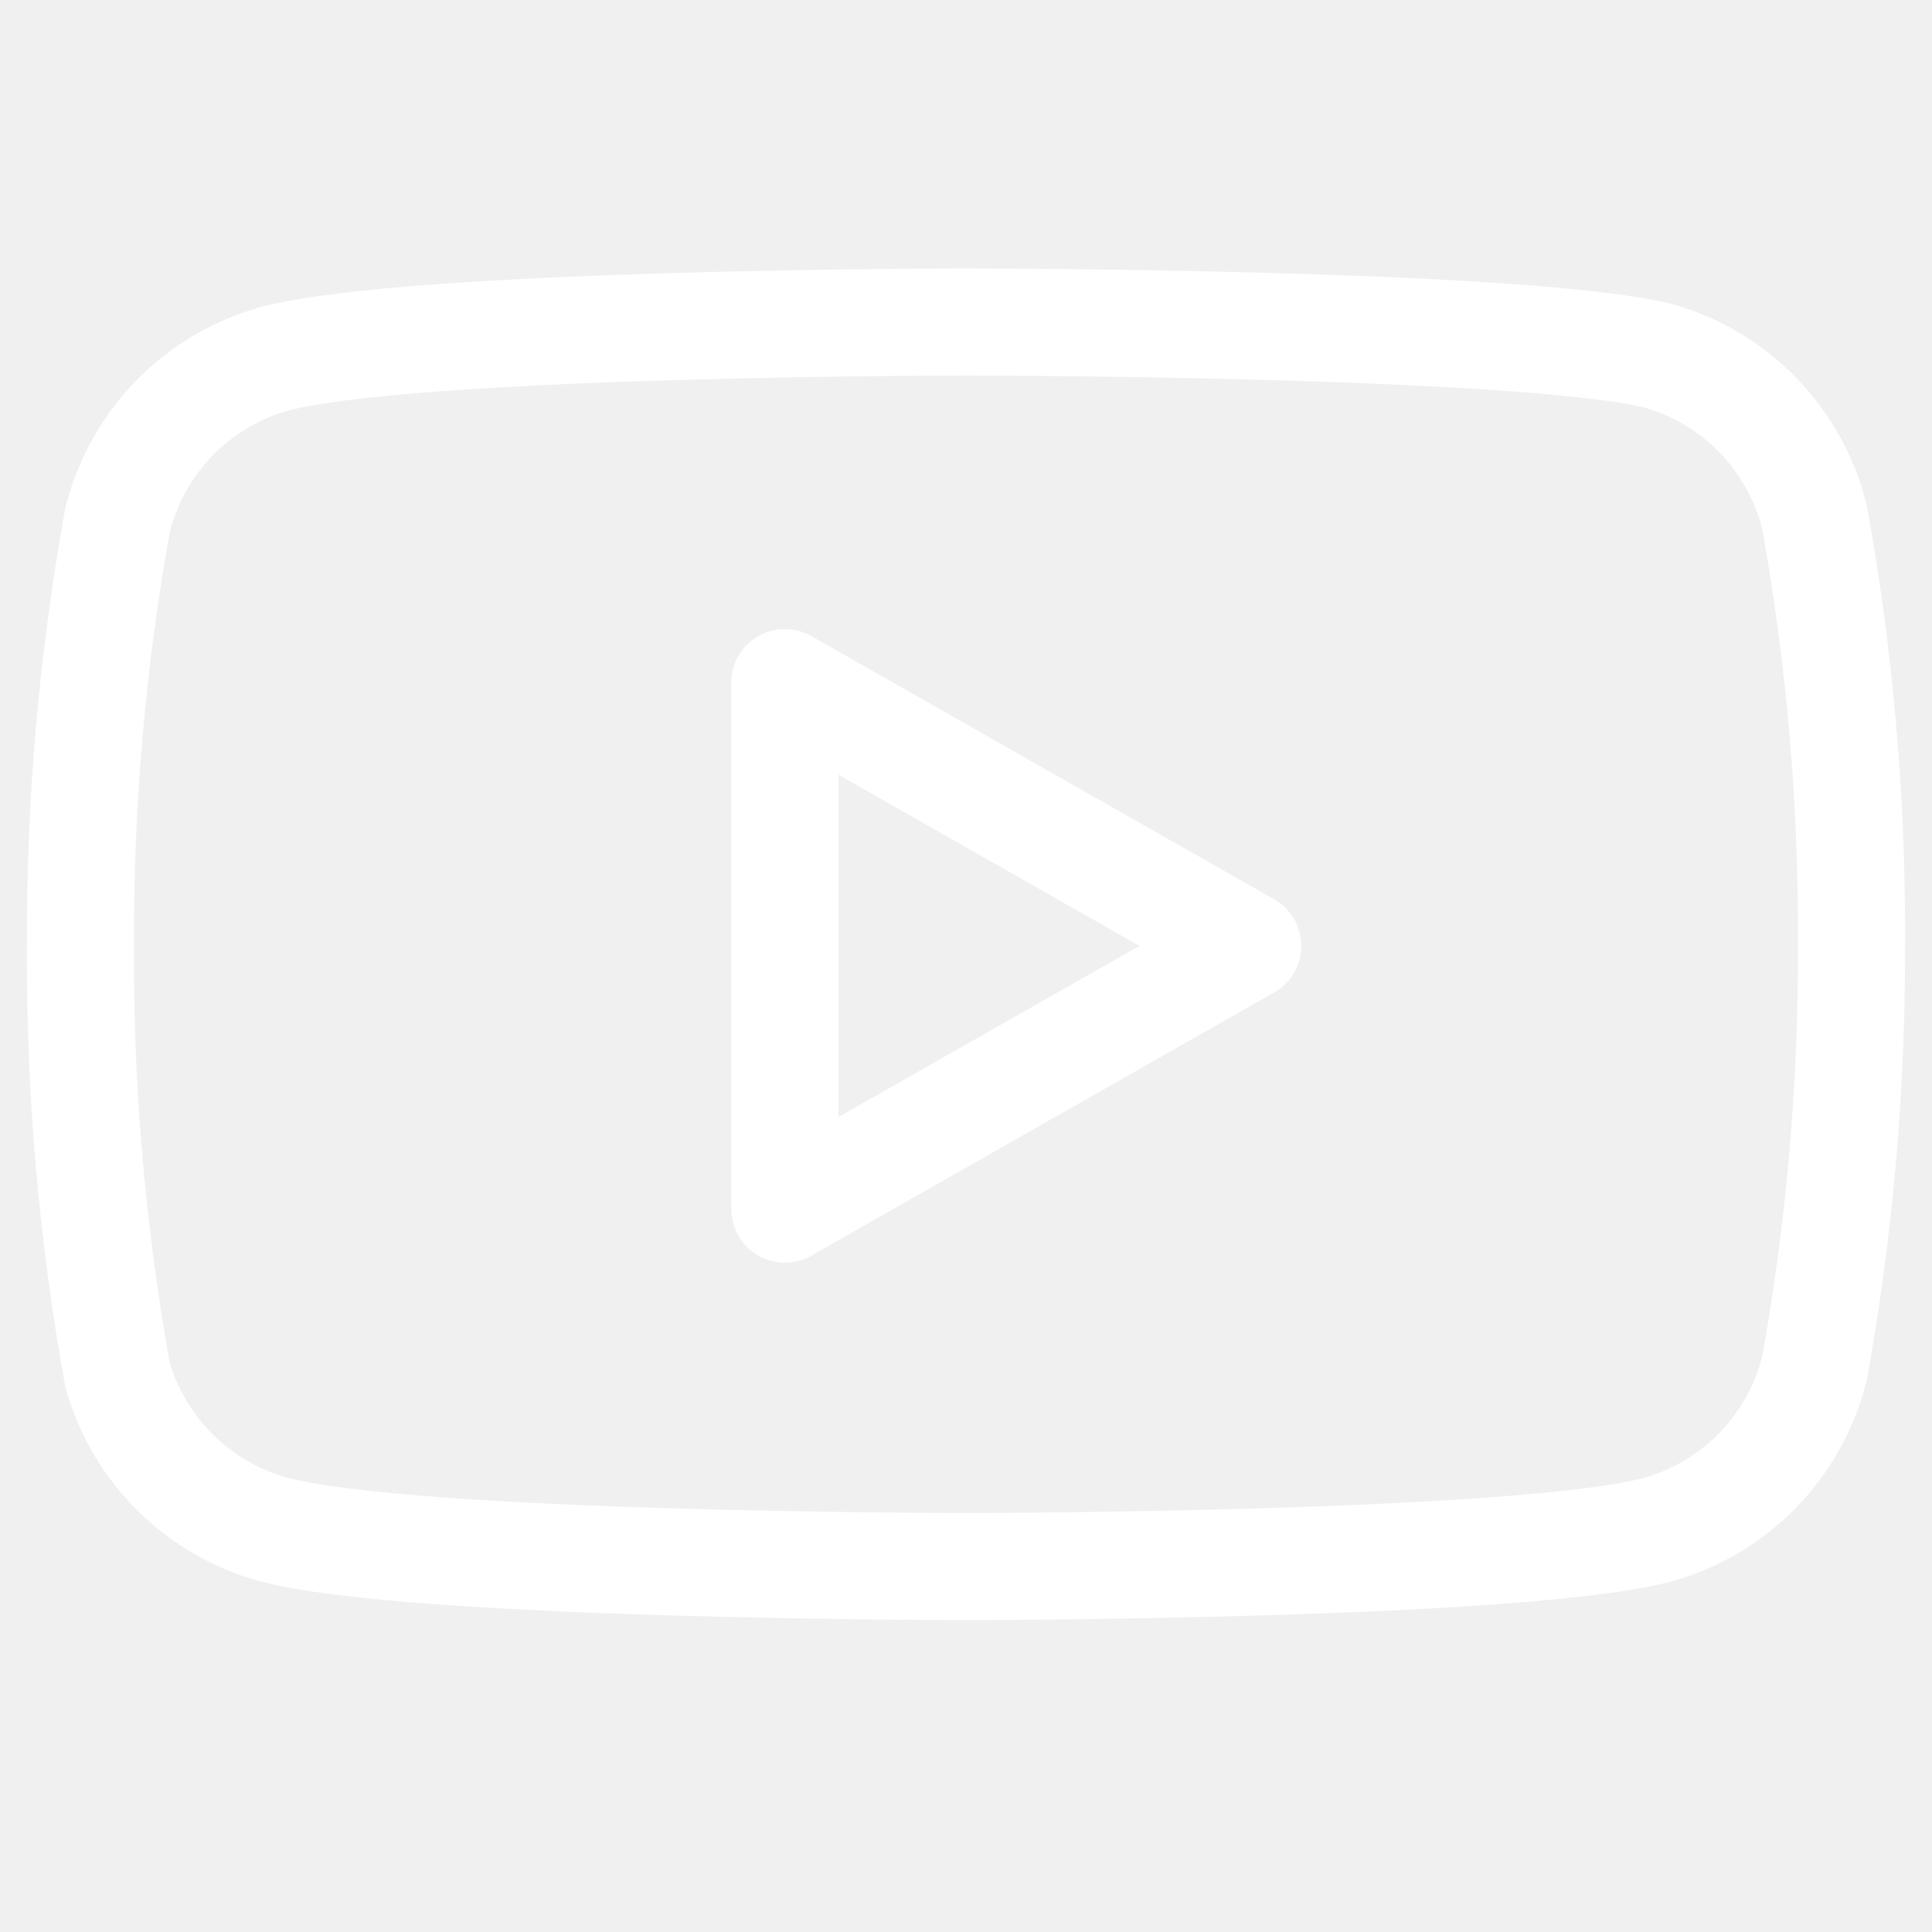
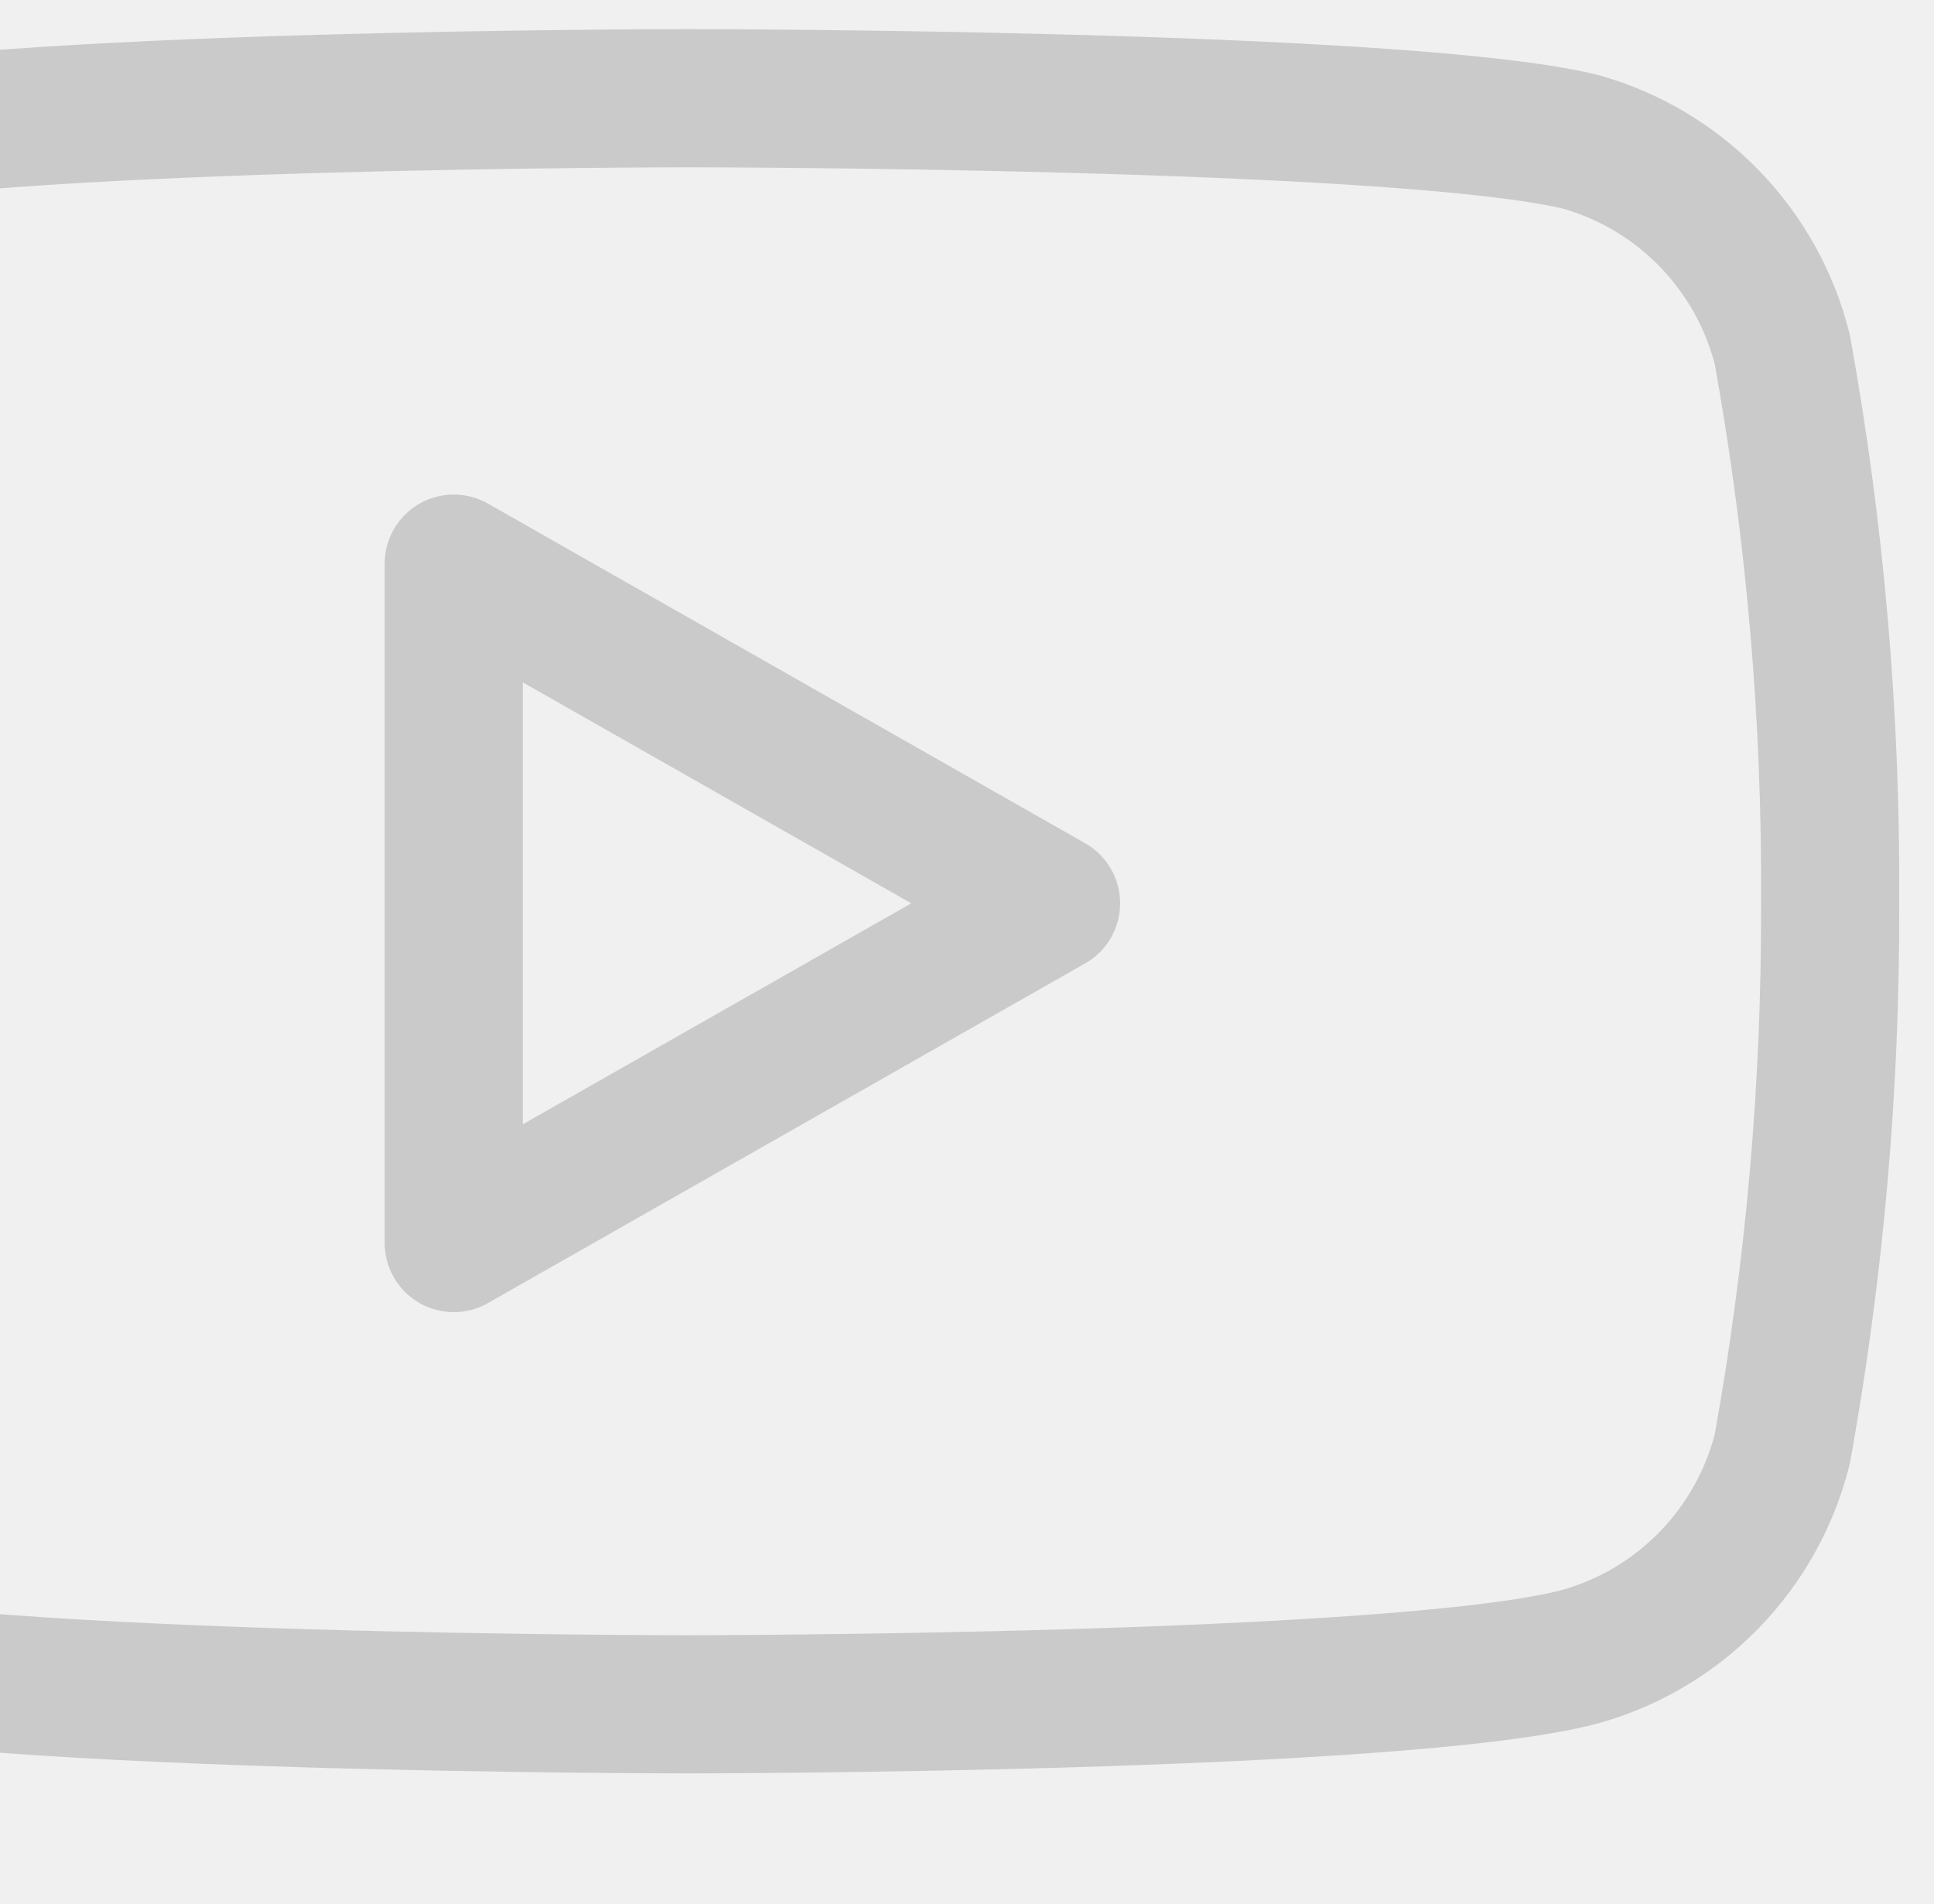
- <svg xmlns="http://www.w3.org/2000/svg" width="24" height="24" viewBox="0 0 24 24" fill="none">
-   <path d="M22.54 6.42C22.421 5.945 22.179 5.511 21.839 5.159C21.498 4.808 21.071 4.553 20.6 4.42C18.88 4 12 4 12 4C12 4 5.12 4 3.4 4.46C2.929 4.593 2.502 4.848 2.161 5.199C1.821 5.551 1.579 5.985 1.46 6.46C1.145 8.206 0.991 9.976 1 11.75C0.989 13.537 1.143 15.321 1.46 17.08C1.591 17.54 1.838 17.958 2.178 18.294C2.518 18.631 2.939 18.874 3.4 19C5.12 19.46 12 19.46 12 19.46C12 19.46 18.88 19.46 20.6 19C21.071 18.867 21.498 18.612 21.839 18.261C22.179 17.909 22.421 17.475 22.54 17C22.852 15.268 23.006 13.51 23 11.75C23.011 9.963 22.857 8.179 22.54 6.42V6.42Z" stroke="white" stroke-width="1.33" stroke-linecap="round" stroke-linejoin="round" />
-   <path d="M9.75 15.02L15.5 11.75L9.75 8.48V15.02Z" stroke="white" stroke-width="1.33" stroke-linecap="round" stroke-linejoin="round" />
+ <svg xmlns="http://www.w3.org/2000/svg" width="64" height="63" viewBox="0 0 64 63" fill="none">
+   <g opacity="0.16">
+     <path d="M58.981 11.569C58.573 9.937 57.741 8.443 56.57 7.235C55.4 6.028 53.931 5.152 52.313 4.694C46.4 3.25 22.75 3.25 22.75 3.25C22.75 3.25 -0.9 3.25 -6.812 4.831C-8.431 5.289 -9.899 6.166 -11.07 7.373C-12.241 8.58 -13.073 10.075 -13.481 11.706C-14.563 17.707 -15.093 23.794 -15.062 29.891C-15.101 36.034 -14.572 42.167 -13.481 48.212C-13.031 49.793 -12.181 51.231 -11.013 52.387C-9.844 53.543 -8.398 54.379 -6.812 54.812C-0.9 56.394 22.75 56.394 22.75 56.394C22.75 56.394 46.4 56.394 52.313 54.812C53.931 54.355 55.4 53.478 56.57 52.271C57.741 51.064 58.573 49.569 58.981 47.938C60.055 41.982 60.584 35.942 60.563 29.891C60.601 23.748 60.072 17.614 58.981 11.569V11.569Z" stroke="black" stroke-width="4.572" stroke-linecap="round" stroke-linejoin="round" />
+     <path d="M15.016 41.131L34.781 29.89L15.016 18.65V41.131Z" stroke="black" stroke-width="4.572" stroke-linecap="round" stroke-linejoin="round" />
+   </g>
</svg>
